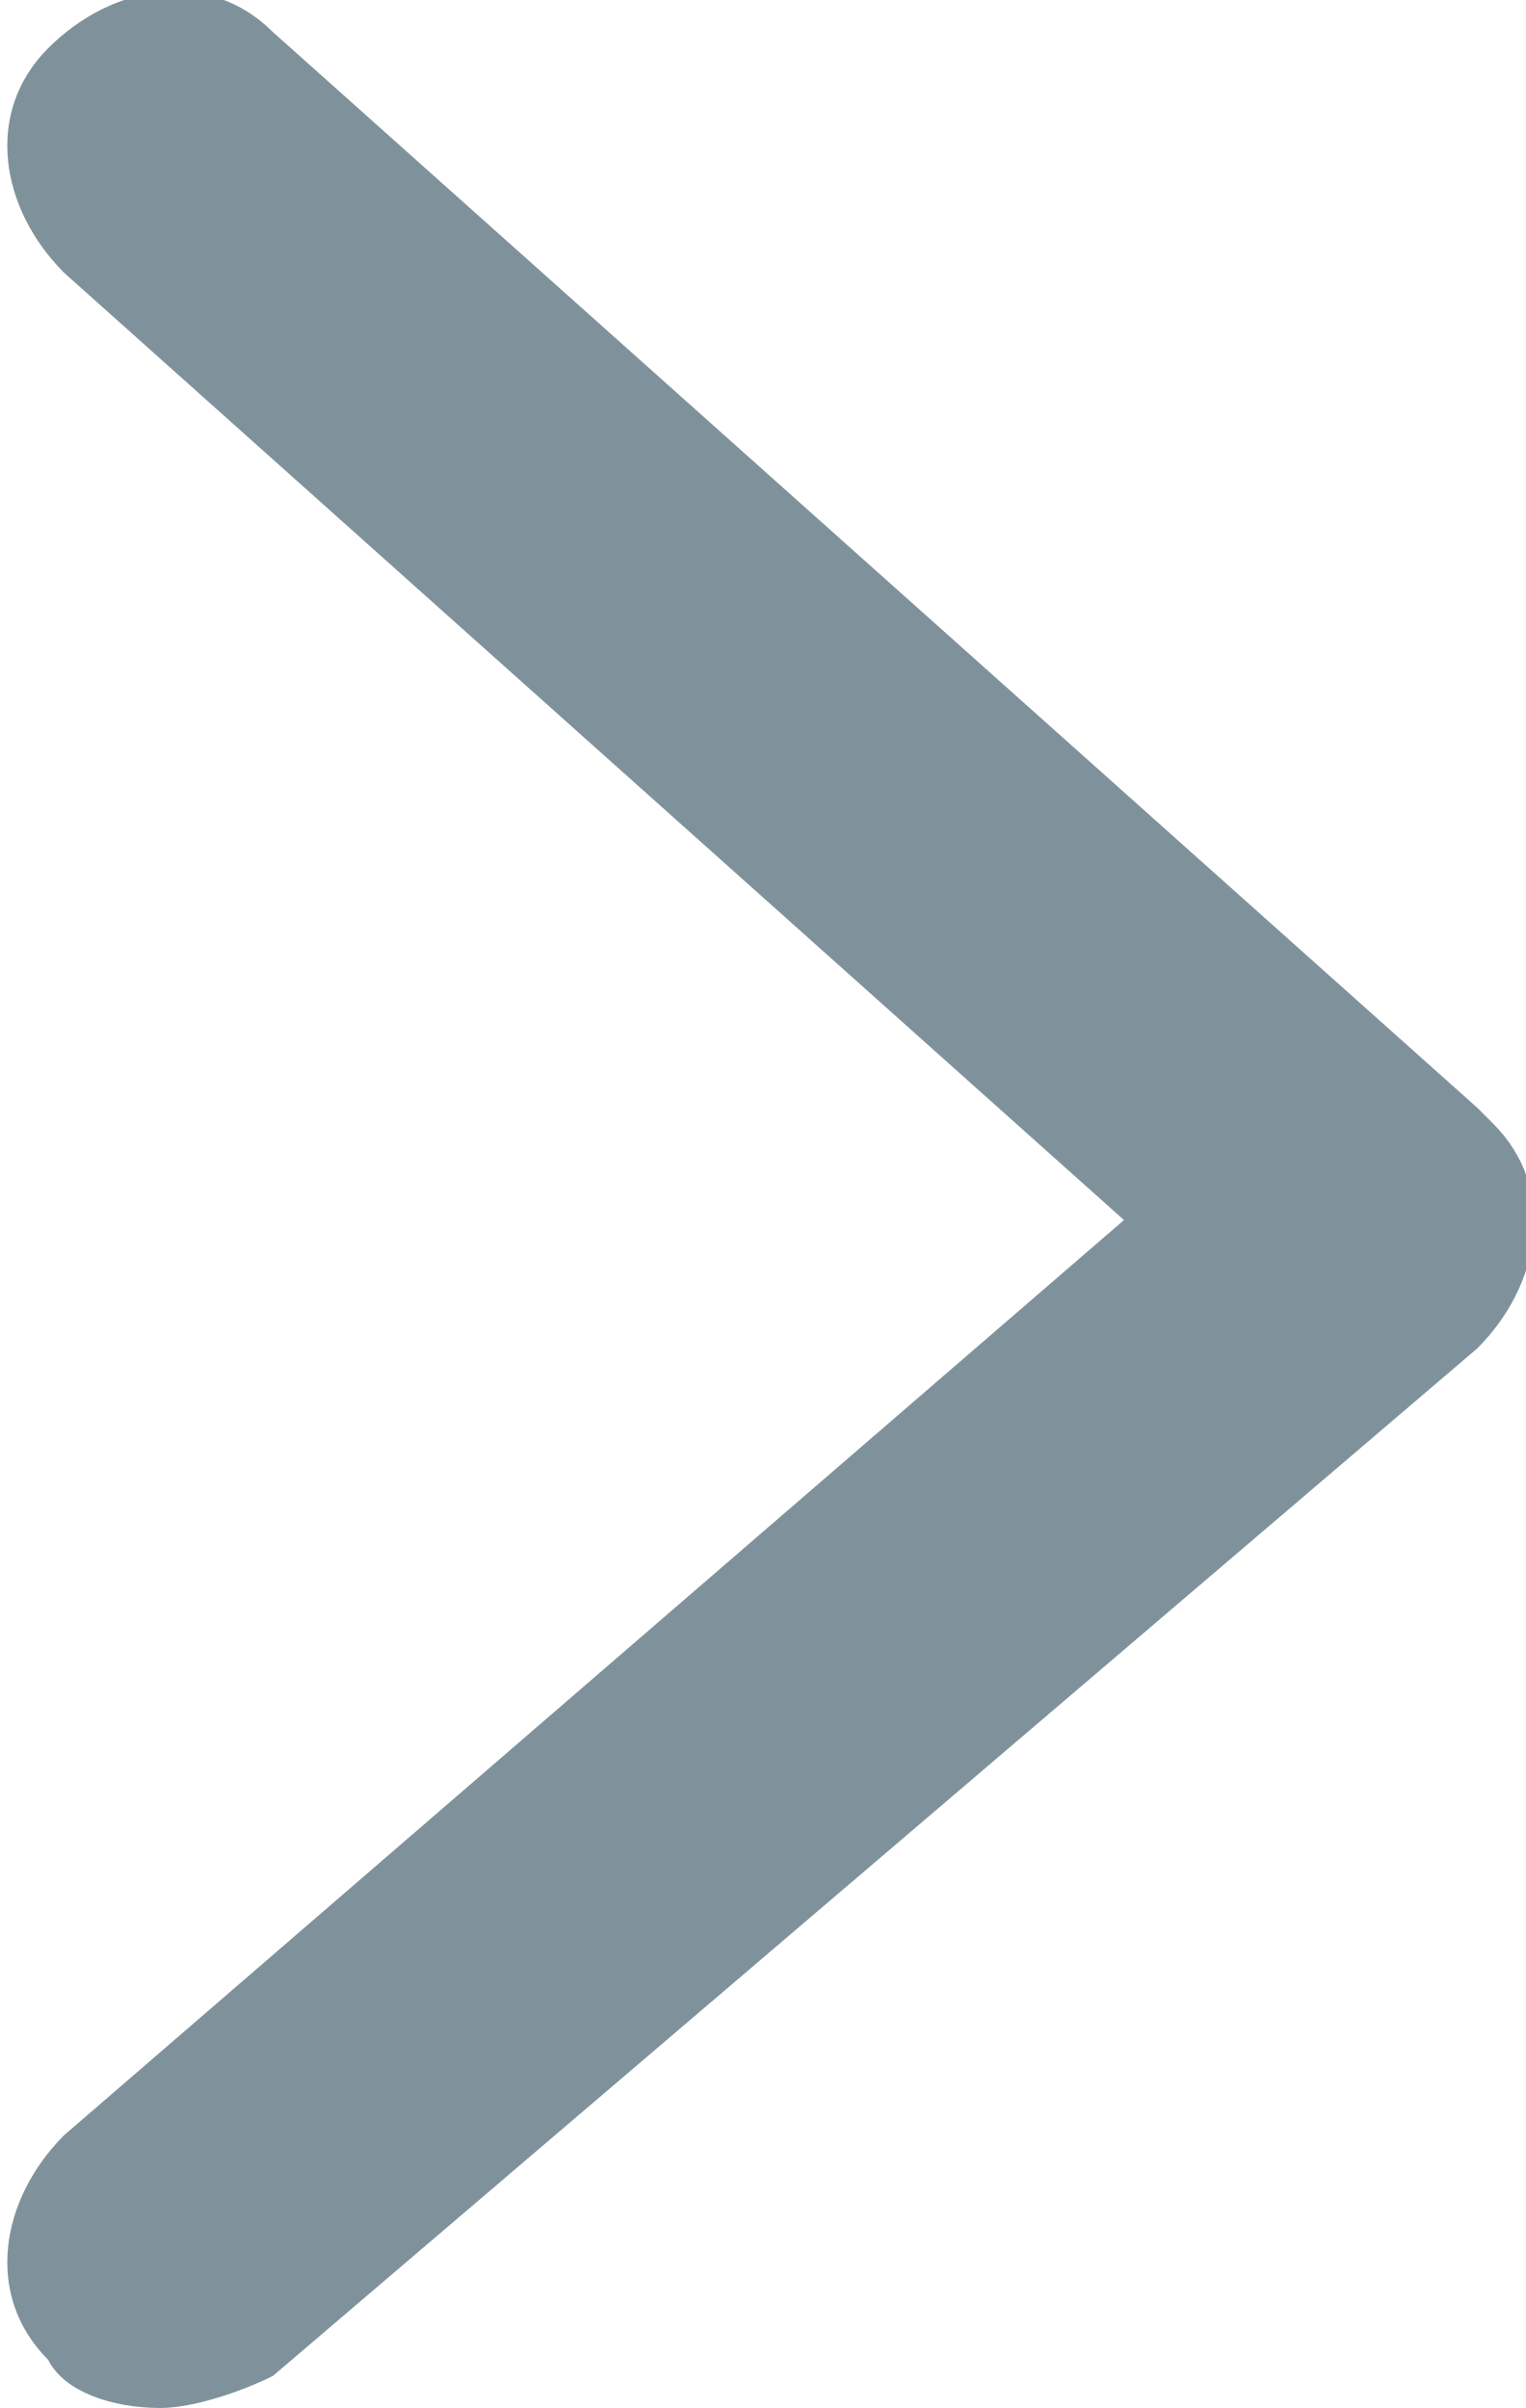
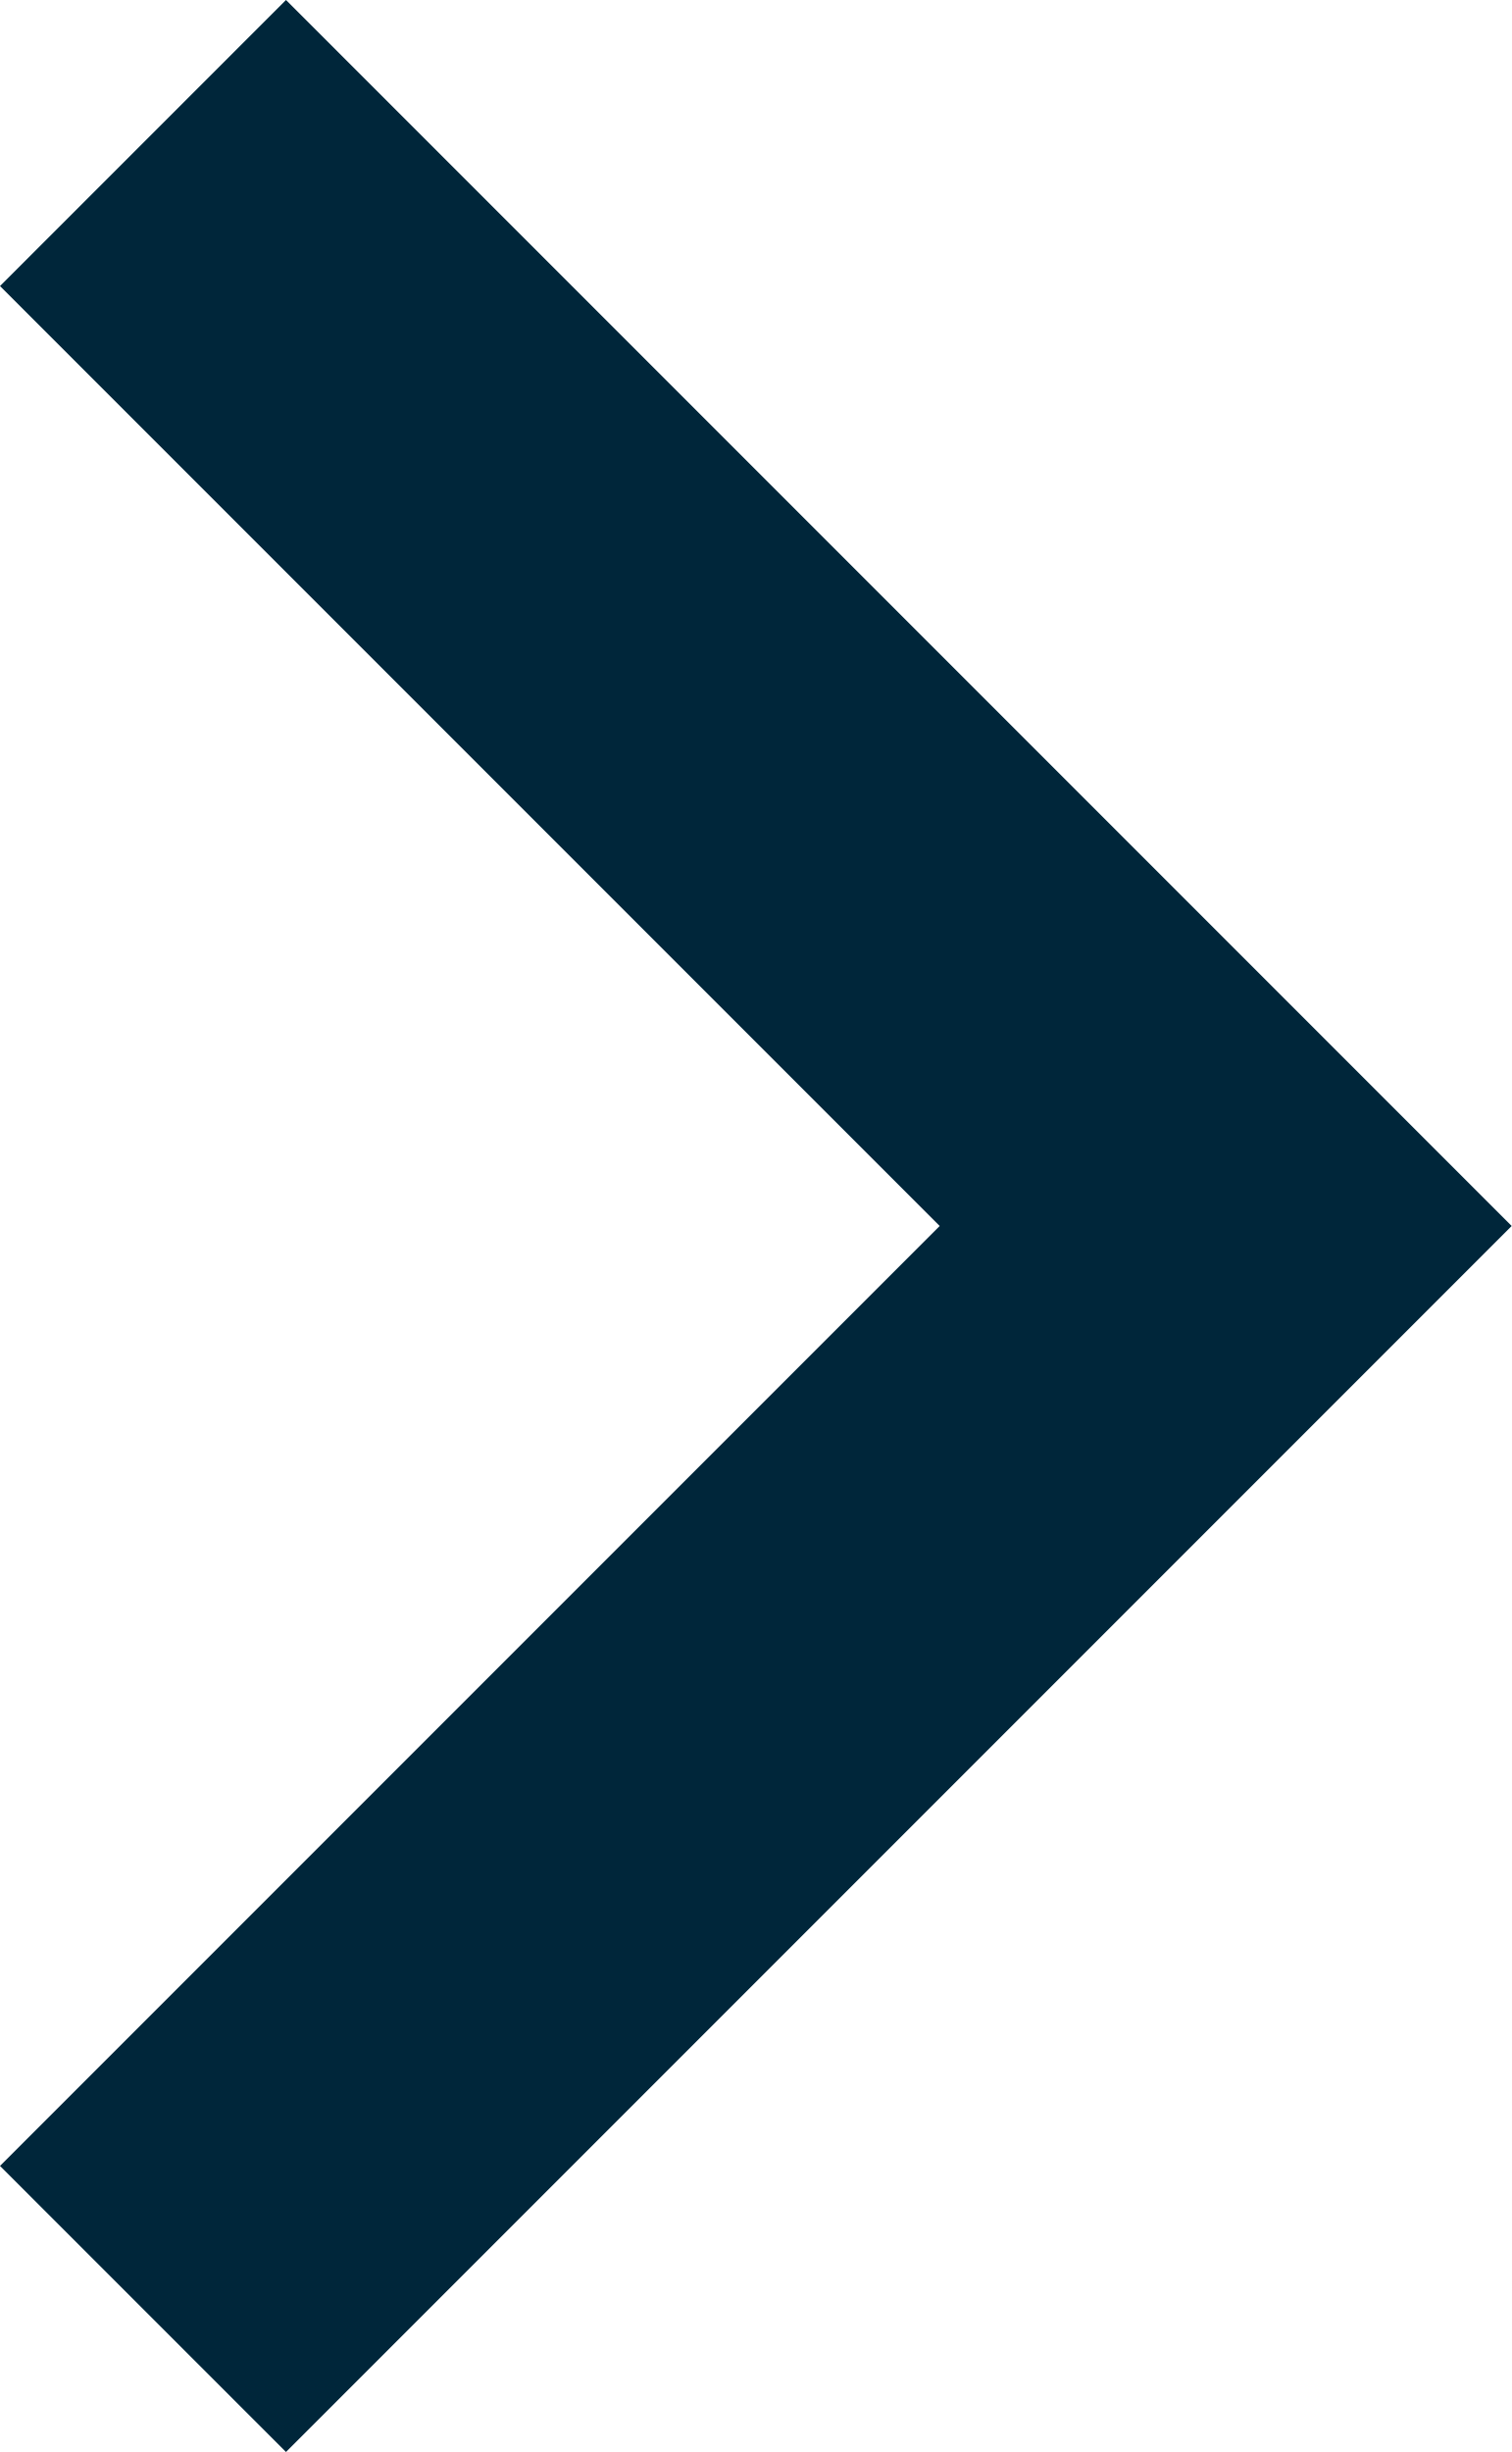
- <svg xmlns="http://www.w3.org/2000/svg" version="1.1" id="Layer_1" x="0px" y="0px" viewBox="0 0 9.5 15" style="enable-background:new 0 0 9.5 15;" xml:space="preserve">
-   <style type="text/css">
- 	.st0{opacity:0.5;}
- 	.st1{fill:#00263A;}
- </style>
-   <g>
-     <g class="st0">
-       <path class="st1" d="M1,15c0.2,0,0.5-0.1,0.7-0.2l7.5-6.4c0.4-0.4,0.5-1,0.1-1.4c0,0-0.1-0.1-0.1-0.1L1.7,0.2    c-0.4-0.4-1-0.3-1.4,0.1s-0.3,1,0.1,1.4L7,7.6l-6.6,5.7c-0.4,0.4-0.5,1-0.1,1.4C0.4,14.9,0.7,15,1,15L1,15z" />
-     </g>
-   </g>
+ <svg xmlns="http://www.w3.org/2000/svg" width="9.25" height="15" viewBox="0 0 9.25 15">
+   <path d="M9.25,13.25,3.5,7.5,9.25,1.75,7.5,0,0,7.5,7.5,15Z" transform="translate(9.25 15) rotate(180)" fill="#00263a" />
</svg>
